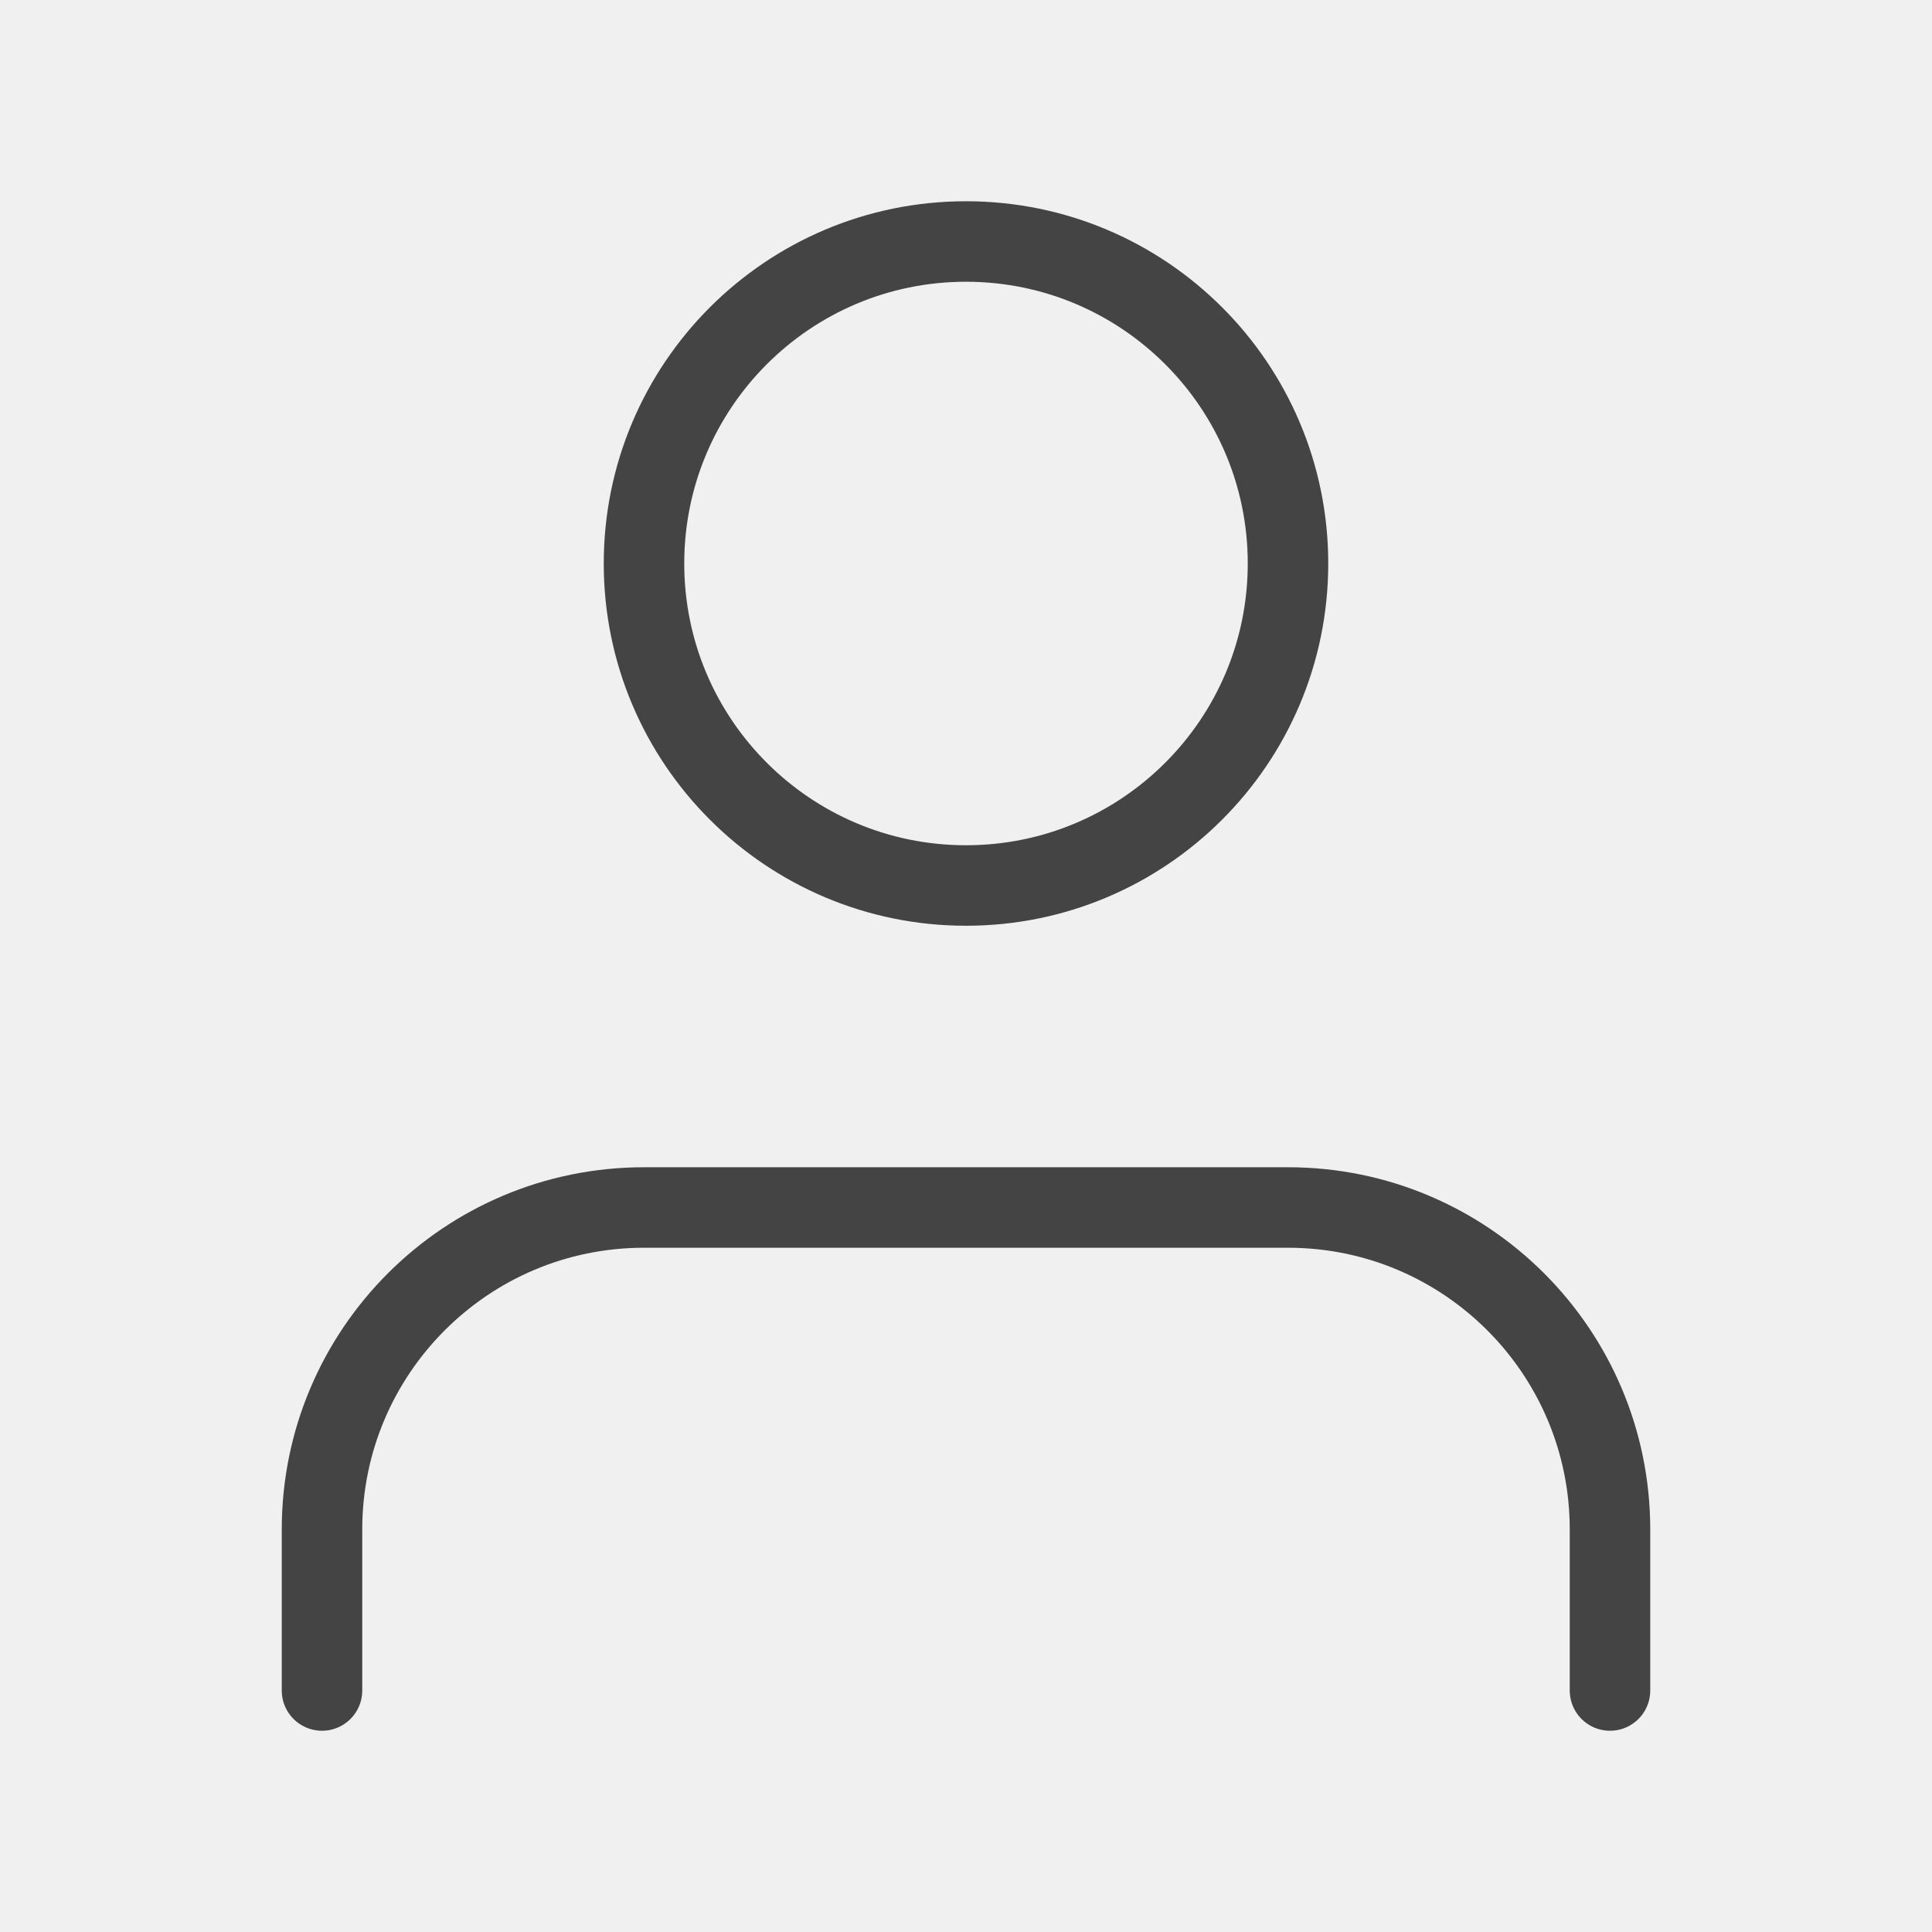
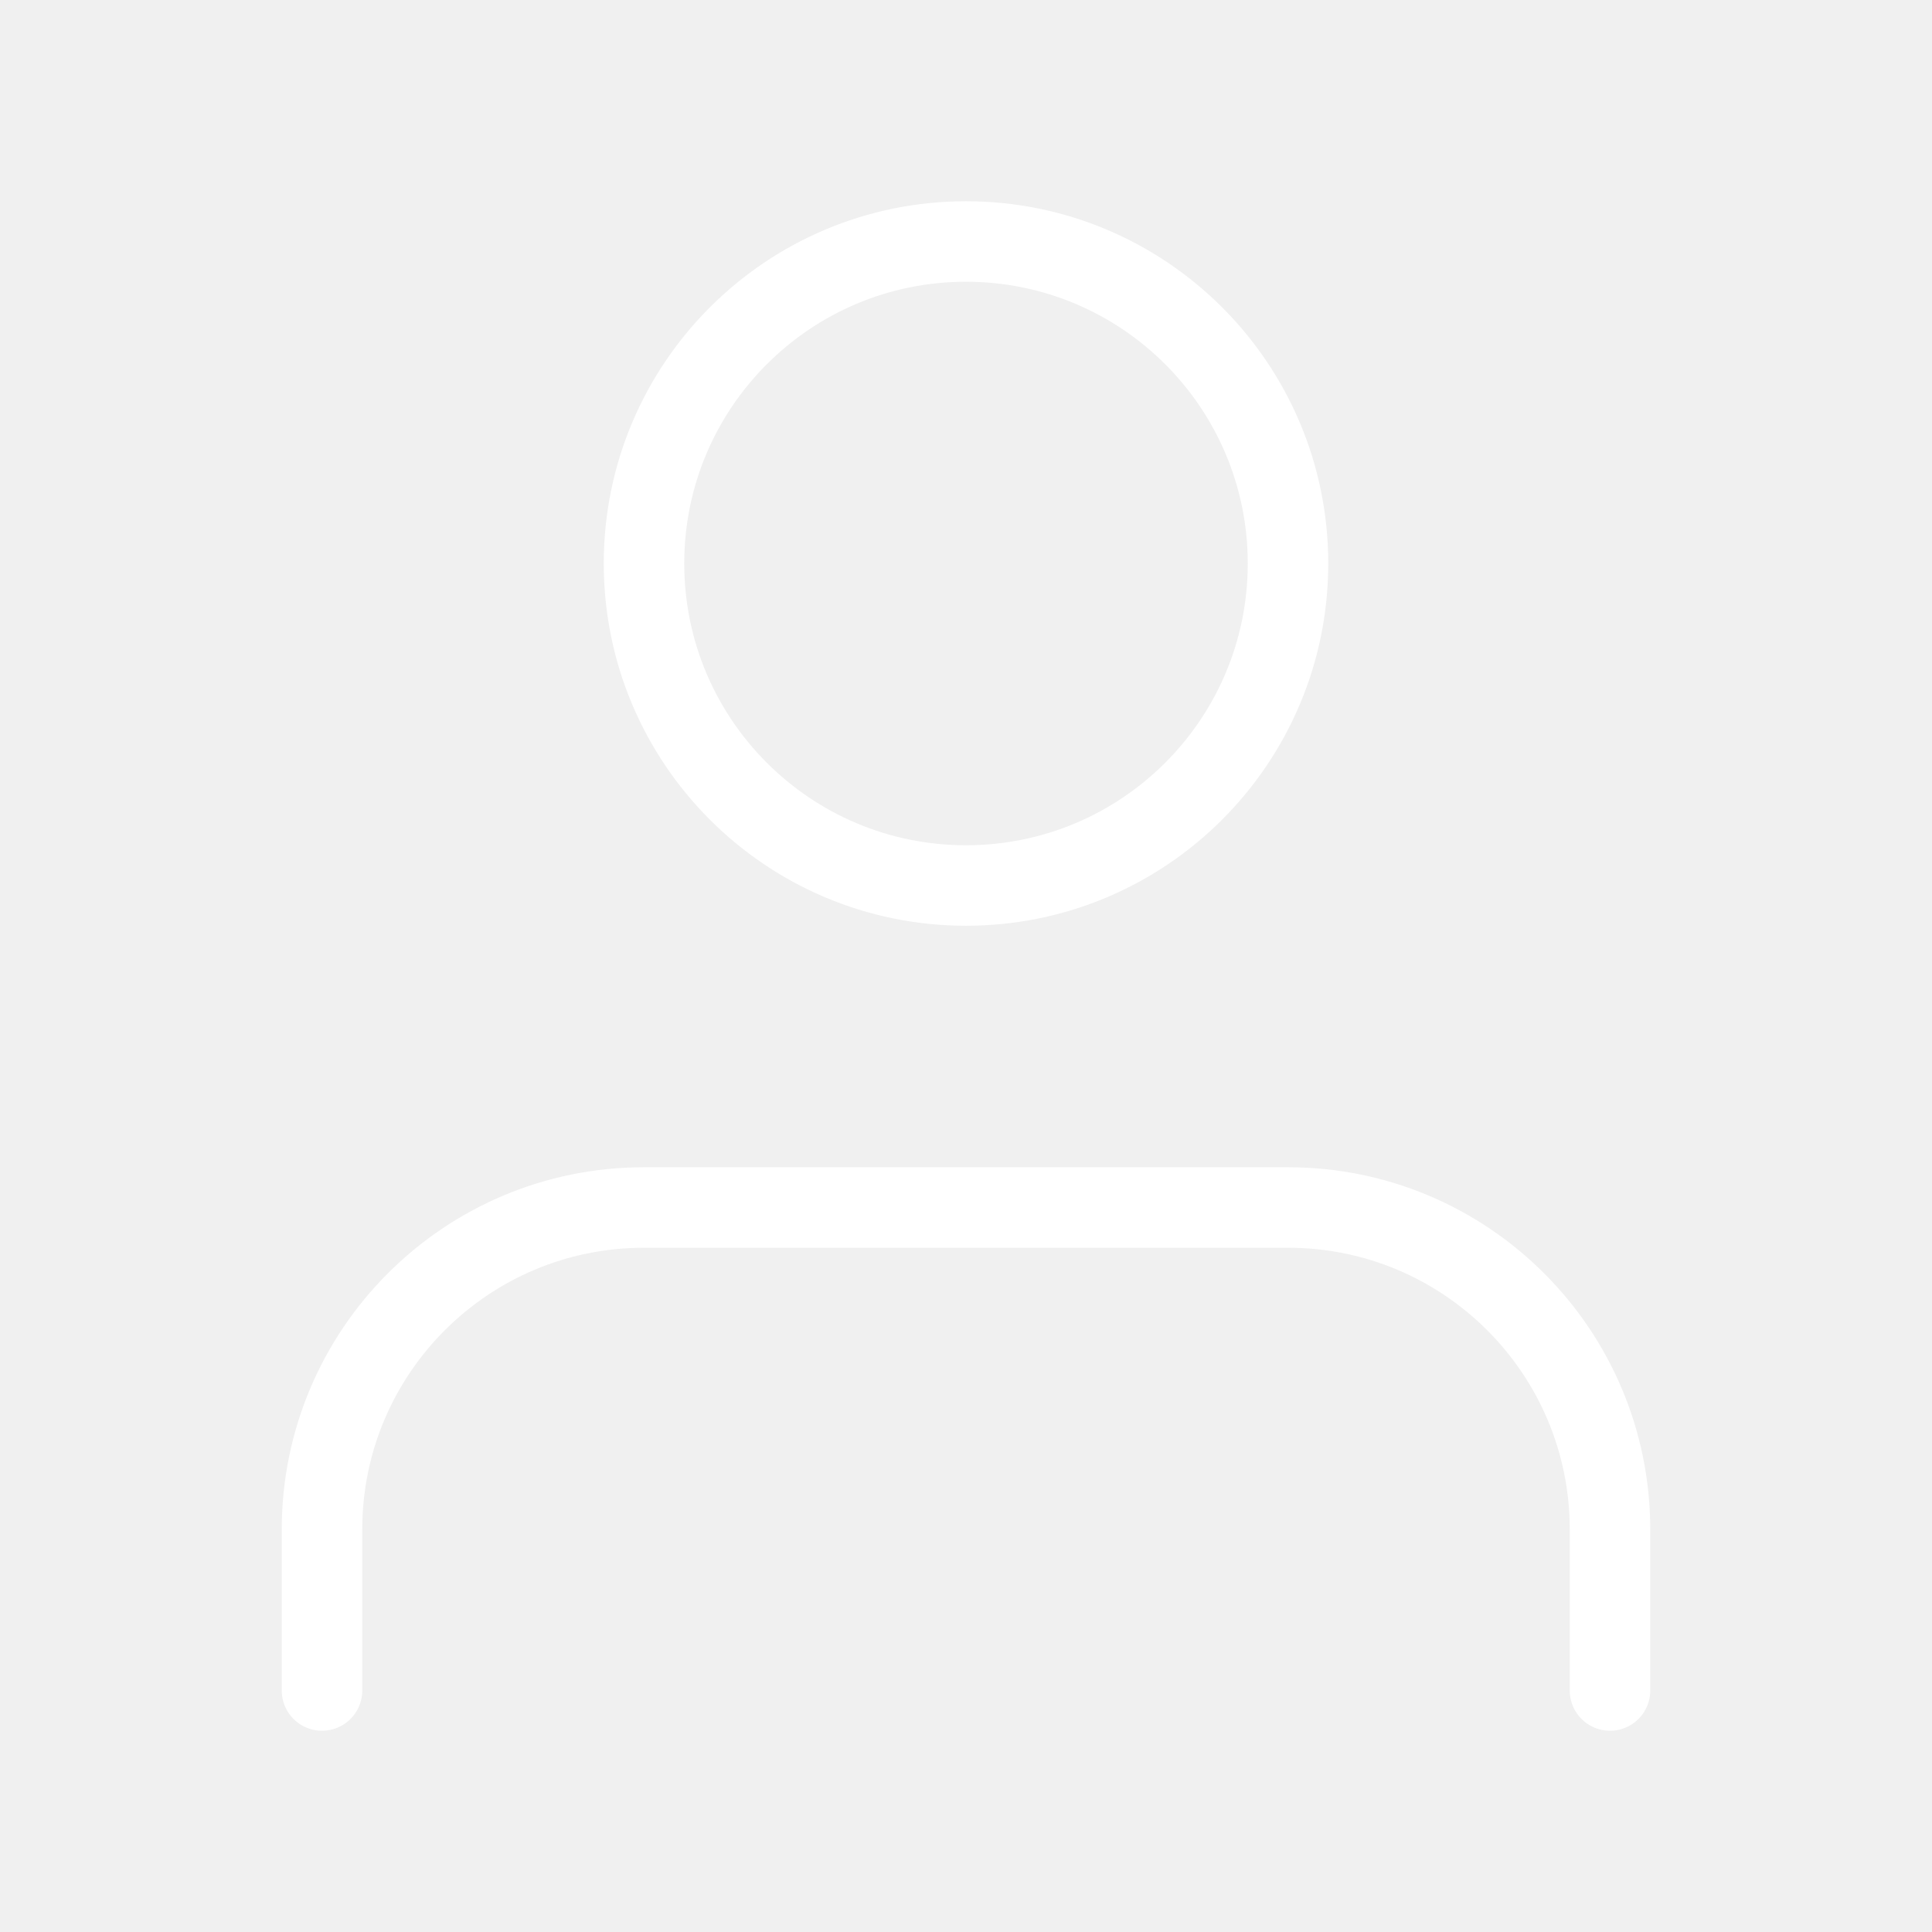
- <svg xmlns="http://www.w3.org/2000/svg" width="18" height="18" viewBox="0 0 24 24" fill="none" stroke="#444444" stroke-width="1" stroke-linecap="round" stroke-linejoin="round">
+ <svg xmlns="http://www.w3.org/2000/svg" viewBox="0 0 24 24" fill="none" stroke-width="1" stroke-linecap="round" stroke="#ffffff" stroke-linejoin="round">
  <path d="M20 21v-2a4 4 0 0 0-4-4H8a4 4 0 0 0-4 4v2" />
  <circle cx="12" cy="7" r="4" />
</svg>
